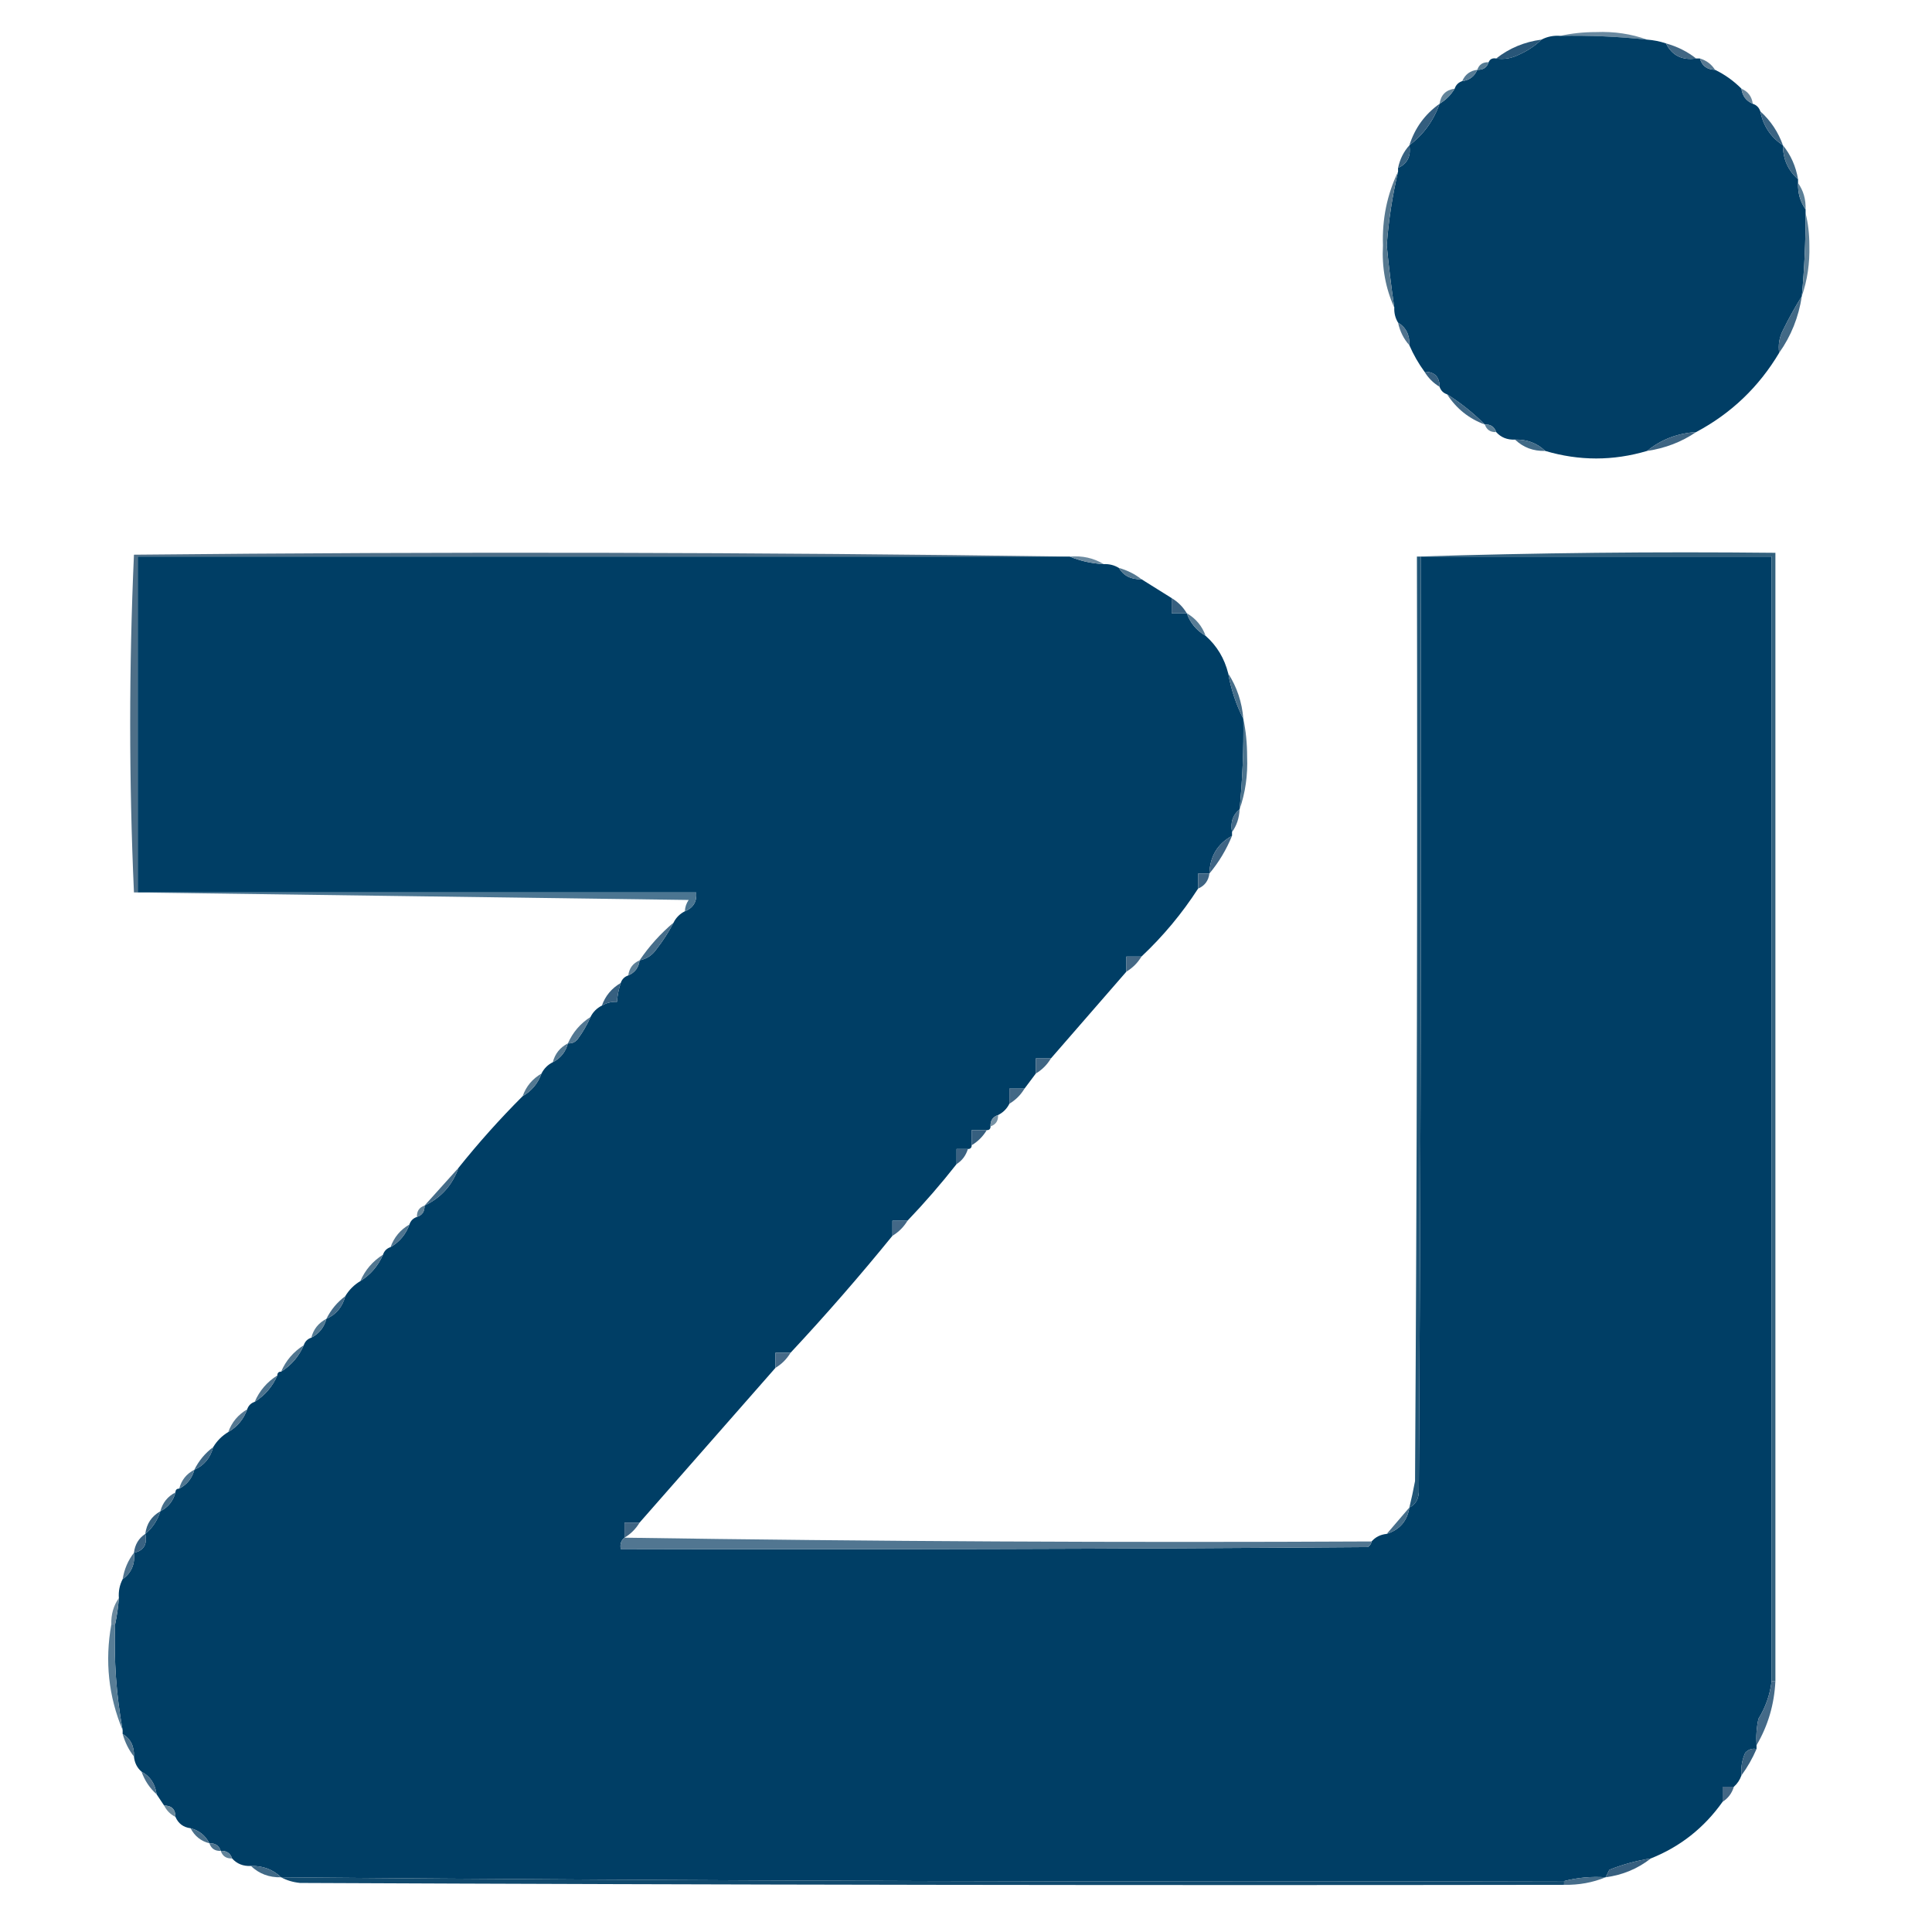
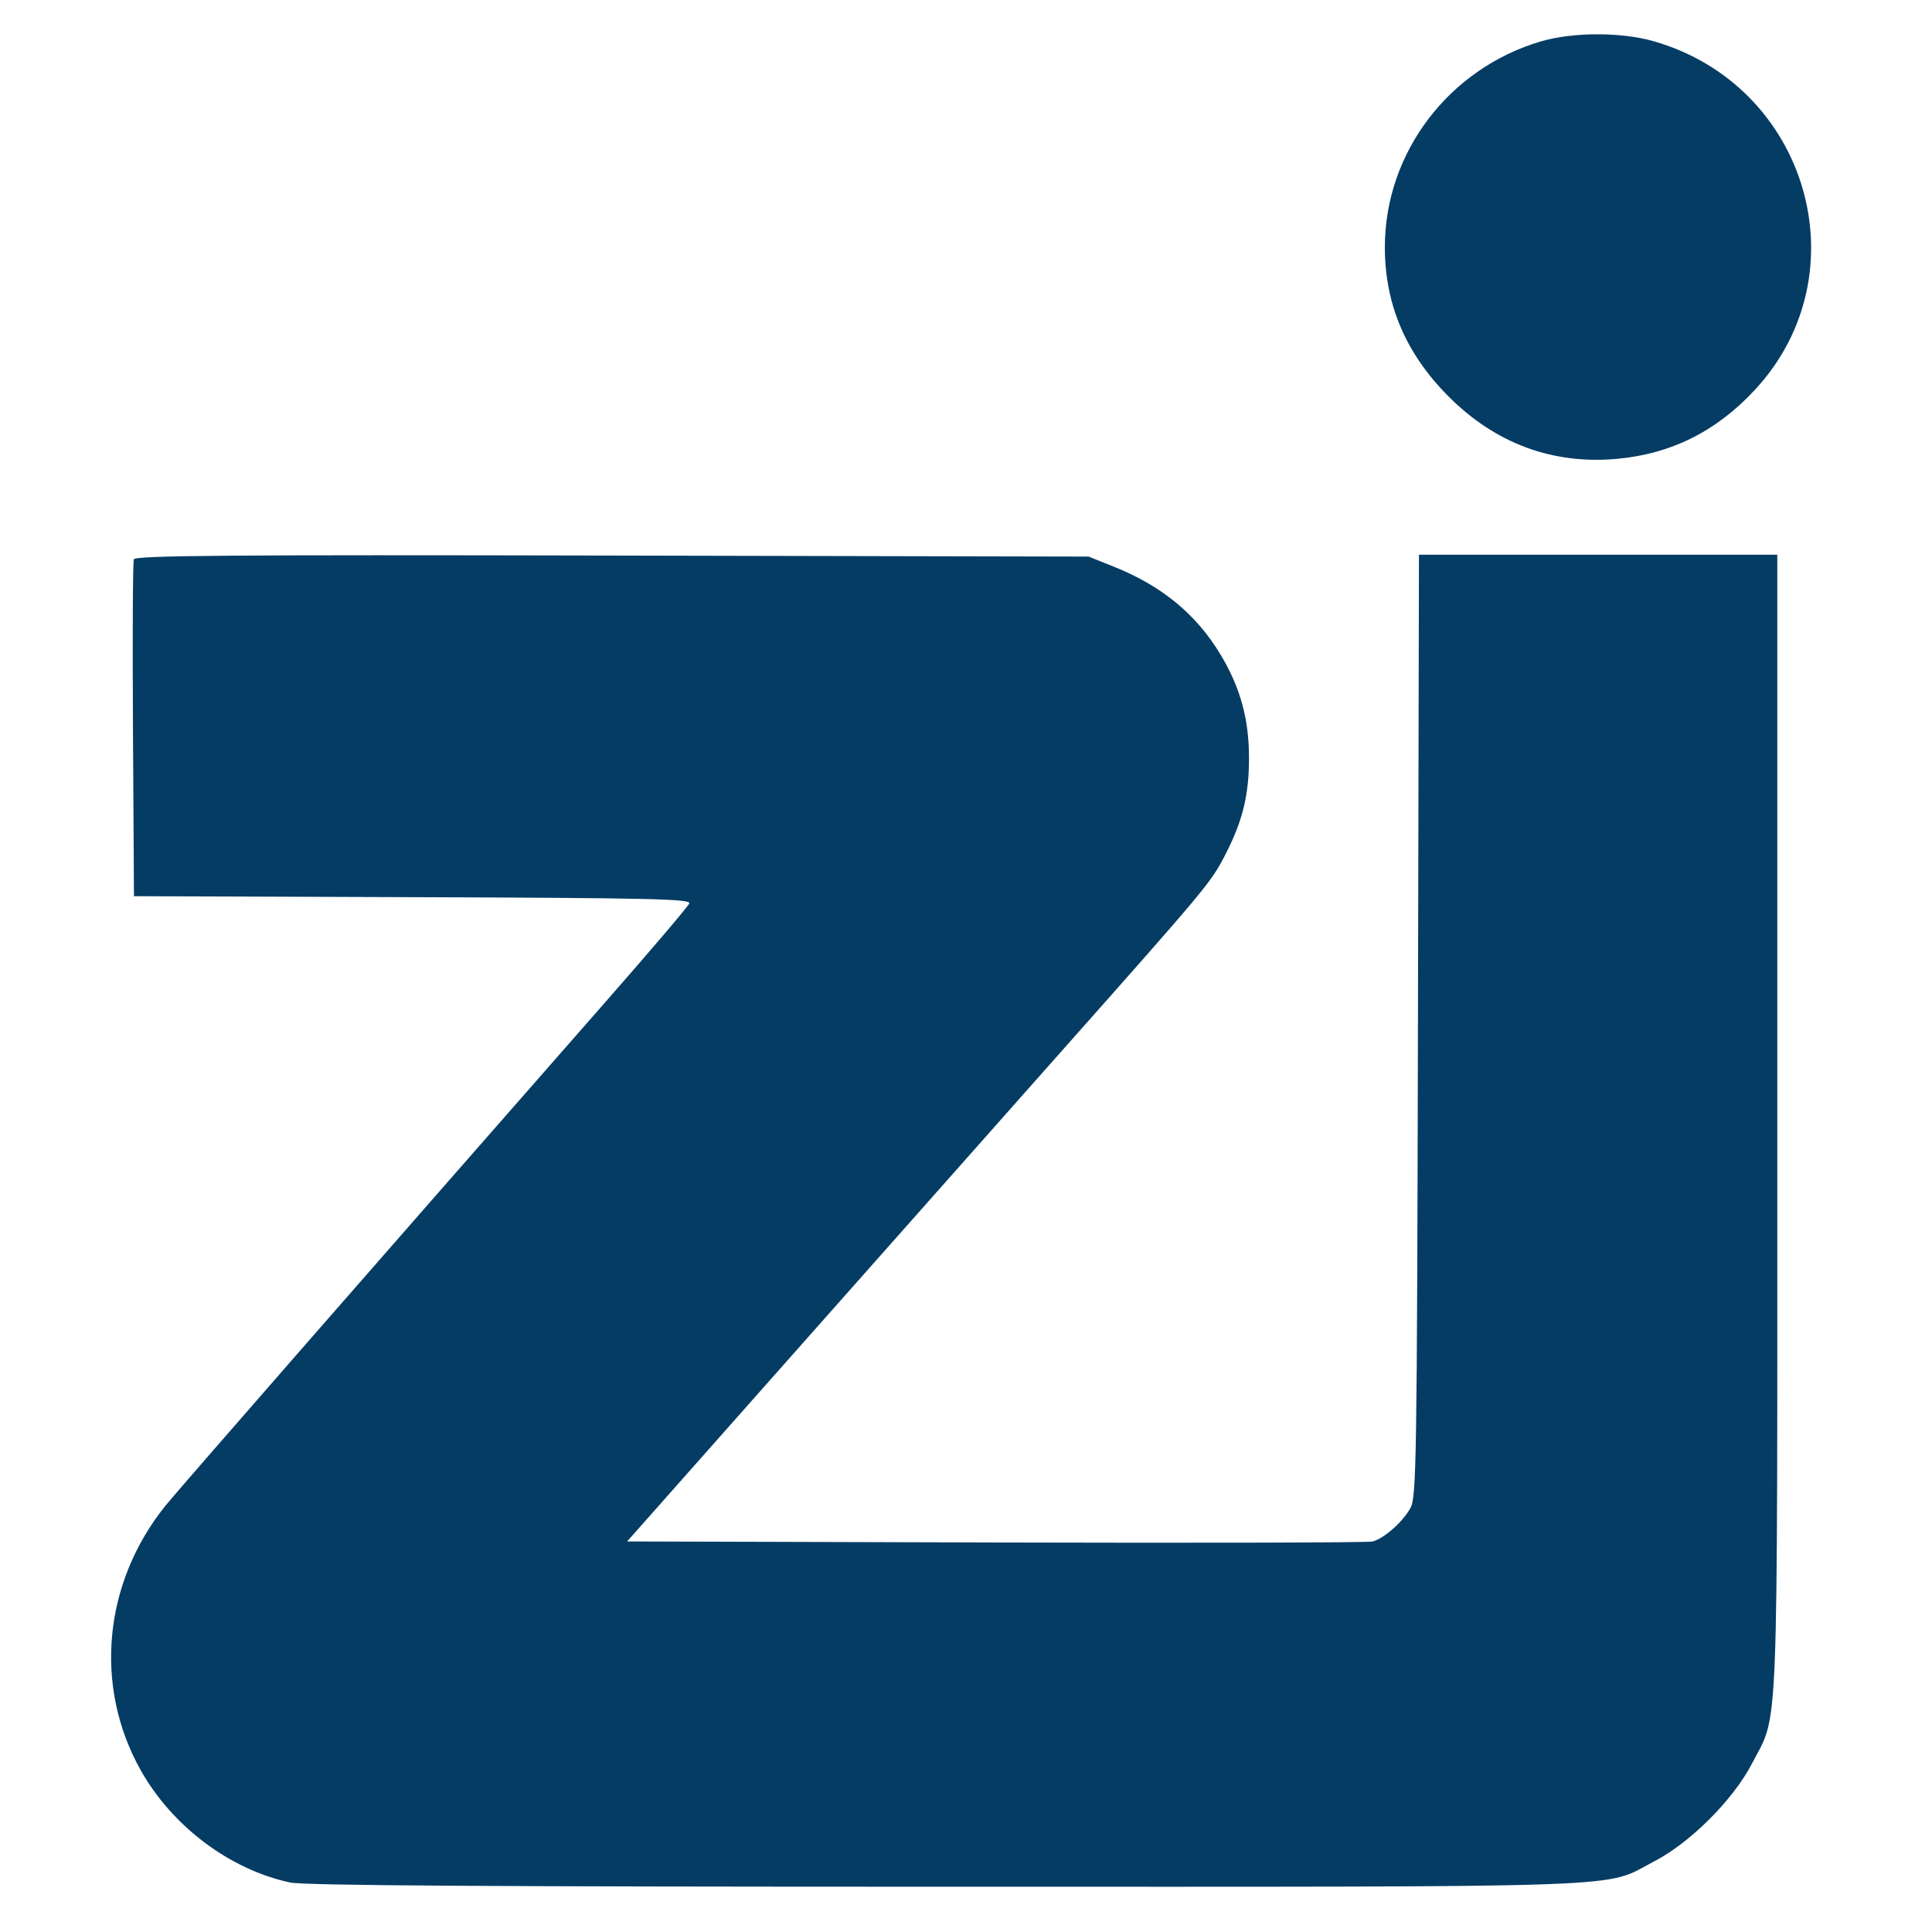
- <svg xmlns="http://www.w3.org/2000/svg" version="1.1" width="512px" height="512px" style="shape-rendering:geometricPrecision; text-rendering:geometricPrecision; image-rendering:optimizeQuality; fill-rule:evenodd; clip-rule:evenodd">
-   <g>
-     <path style="opacity:1" fill="#6989a0" d="M 413.5,9.5 C 416.482,8.835 419.648,8.502 423,8.5C 427.772,8.308 432.272,8.975 436.5,10.5C 428.862,9.687 421.196,9.354 413.5,9.5 Z" />
-   </g>
-   <g>
-     <path style="opacity:1" fill="#013e65" d="M 413.5,9.5 C 421.196,9.354 428.862,9.687 436.5,10.5C 438.216,10.629 439.883,10.962 441.5,11.5C 443.107,14.715 445.774,16.049 449.5,15.5C 449.833,15.5 450.167,15.5 450.5,15.5C 451.035,17.446 452.368,18.446 454.5,18.5C 457.093,19.754 459.427,21.42 461.5,23.5C 461.738,25.404 462.738,26.738 464.5,27.5C 465.5,27.833 466.167,28.5 466.5,29.5C 467.262,33.367 469.262,36.367 472.5,38.5C 472.502,42.164 473.835,45.164 476.5,47.5C 476.5,47.833 476.5,48.167 476.5,48.5C 476.41,51.152 477.076,53.486 478.5,55.5C 478.5,55.833 478.5,56.167 478.5,56.5C 478.521,63.854 478.187,71.187 477.5,78.5C 475.687,81.406 474.021,84.406 472.5,87.5C 471.534,89.396 471.201,91.396 471.5,93.5C 466.095,102.572 458.762,109.572 449.5,114.5C 444.522,114.814 440.188,116.48 436.5,119.5C 427.5,122.167 418.5,122.167 409.5,119.5C 407.316,117.415 404.649,116.415 401.5,116.5C 399.447,116.598 397.78,115.931 396.5,114.5C 396.027,113.094 395.027,112.427 393.5,112.5C 390.461,109.46 387.127,106.794 383.5,104.5C 382.5,104.167 381.833,103.5 381.5,102.5C 381.512,99.858 380.179,98.525 377.5,98.5C 375.902,96.302 374.569,93.969 373.5,91.5C 373.614,88.784 372.614,86.784 370.5,85.5C 369.766,84.292 369.433,82.959 369.5,81.5C 368.694,76.026 368.028,70.526 367.5,65C 367.99,58.399 368.99,51.899 370.5,45.5C 370.5,45.167 370.5,44.833 370.5,44.5C 372.969,43.393 373.969,41.393 373.5,38.5C 377.235,35.677 379.902,32.01 381.5,27.5C 383.167,26.5 384.5,25.167 385.5,23.5C 385.833,22.5 386.5,21.833 387.5,21.5C 389.404,21.262 390.738,20.262 391.5,18.5C 393.027,18.573 394.027,17.906 394.5,16.5C 394.842,15.662 395.508,15.328 396.5,15.5C 398.604,15.799 400.604,15.466 402.5,14.5C 404.849,13.457 406.849,12.124 408.5,10.5C 410.042,9.699 411.708,9.366 413.5,9.5 Z" />
-   </g>
-   <g>
-     <path style="opacity:1" fill="#295678" d="M 408.5,10.5 C 406.849,12.124 404.849,13.457 402.5,14.5C 400.604,15.466 398.604,15.799 396.5,15.5C 399.982,12.764 403.982,11.097 408.5,10.5 Z" />
-   </g>
-   <g>
-     <path style="opacity:1" fill="#416784" d="M 441.5,11.5 C 444.485,12.326 447.151,13.659 449.5,15.5C 445.774,16.049 443.107,14.715 441.5,11.5 Z" />
-   </g>
-   <g>
-     <path style="opacity:1" fill="#577992" d="M 450.5,15.5 C 452.23,16.026 453.564,17.026 454.5,18.5C 452.368,18.446 451.035,17.446 450.5,15.5 Z" />
-   </g>
-   <g>
-     <path style="opacity:1" fill="#557b94" d="M 394.5,16.5 C 394.027,17.906 393.027,18.573 391.5,18.5C 391.973,17.094 392.973,16.427 394.5,16.5 Z" />
-   </g>
-   <g>
-     <path style="opacity:1" fill="#567a94" d="M 391.5,18.5 C 390.738,20.262 389.404,21.262 387.5,21.5C 388.262,19.738 389.596,18.738 391.5,18.5 Z" />
-   </g>
-   <g>
-     <path style="opacity:1" fill="#68869c" d="M 461.5,23.5 C 463.262,24.262 464.262,25.596 464.5,27.5C 462.738,26.738 461.738,25.404 461.5,23.5 Z" />
-   </g>
-   <g>
-     <path style="opacity:1" fill="#62849a" d="M 385.5,23.5 C 384.5,25.167 383.167,26.5 381.5,27.5C 381.833,25.167 383.167,23.833 385.5,23.5 Z" />
-   </g>
-   <g>
-     <path style="opacity:1" fill="#345e7f" d="M 381.5,27.5 C 379.902,32.01 377.235,35.677 373.5,38.5C 374.946,33.939 377.613,30.272 381.5,27.5 Z" />
-   </g>
-   <g>
-     <path style="opacity:1" fill="#3a6382" d="M 466.5,29.5 C 469.241,31.975 471.241,34.975 472.5,38.5C 469.262,36.367 467.262,33.367 466.5,29.5 Z" />
-   </g>
-   <g>
-     <path style="opacity:1" fill="#3f6885" d="M 472.5,38.5 C 474.592,41.088 475.925,44.088 476.5,47.5C 473.835,45.164 472.502,42.164 472.5,38.5 Z" />
-   </g>
-   <g>
-     <path style="opacity:1" fill="#376180" d="M 373.5,38.5 C 373.969,41.393 372.969,43.393 370.5,44.5C 370.992,42.181 371.992,40.181 373.5,38.5 Z" />
-   </g>
-   <g>
-     <path style="opacity:1" fill="#5b7f97" d="M 476.5,48.5 C 477.924,50.514 478.59,52.848 478.5,55.5C 477.076,53.486 476.41,51.152 476.5,48.5 Z" />
-   </g>
-   <g>
-     <path style="opacity:1" fill="#56788f" d="M 370.5,45.5 C 368.99,51.899 367.99,58.399 367.5,65C 368.028,70.526 368.694,76.026 369.5,81.5C 367.176,76.372 366.176,70.872 366.5,65C 366.255,58.053 367.589,51.553 370.5,45.5 Z" />
-   </g>
-   <g>
-     <path style="opacity:1" fill="#5e8097" d="M 478.5,56.5 C 479.164,59.146 479.498,61.979 479.5,65C 479.634,69.758 478.968,74.258 477.5,78.5C 478.187,71.187 478.521,63.854 478.5,56.5 Z" />
-   </g>
-   <g>
-     <path style="opacity:1" fill="#426986" d="M 477.5,78.5 C 476.657,84.043 474.657,89.043 471.5,93.5C 471.201,91.396 471.534,89.396 472.5,87.5C 474.021,84.406 475.687,81.406 477.5,78.5 Z" />
-   </g>
-   <g>
-     <path style="opacity:1" fill="#50738e" d="M 370.5,85.5 C 372.614,86.784 373.614,88.784 373.5,91.5C 371.992,89.819 370.992,87.819 370.5,85.5 Z" />
-   </g>
-   <g>
-     <path style="opacity:1" fill="#376080" d="M 377.5,98.5 C 380.179,98.525 381.512,99.858 381.5,102.5C 379.833,101.5 378.5,100.167 377.5,98.5 Z" />
-   </g>
-   <g>
-     <path style="opacity:1" fill="#406886" d="M 383.5,104.5 C 387.127,106.794 390.461,109.46 393.5,112.5C 389.296,110.967 385.963,108.3 383.5,104.5 Z" />
-   </g>
-   <g>
-     <path style="opacity:1" fill="#5e8198" d="M 393.5,112.5 C 395.027,112.427 396.027,113.094 396.5,114.5C 394.973,114.573 393.973,113.906 393.5,112.5 Z" />
-   </g>
-   <g>
-     <path style="opacity:1" fill="#3d6482" d="M 449.5,114.5 C 445.623,117.129 441.29,118.796 436.5,119.5C 440.188,116.48 444.522,114.814 449.5,114.5 Z" />
-   </g>
-   <g>
-     <path style="opacity:1" fill="#416a87" d="M 401.5,116.5 C 404.649,116.415 407.316,117.415 409.5,119.5C 406.351,119.585 403.684,118.585 401.5,116.5 Z" />
-   </g>
-   <g>
-     <path style="opacity:1" fill="#4e6f88" d="M 283.5,147.5 C 201.167,147.5 118.833,147.5 36.5,147.5C 36.5,177.167 36.5,206.833 36.5,236.5C 36.167,236.5 35.833,236.5 35.5,236.5C 34.168,206.764 34.168,176.931 35.5,147C 118.334,146.168 201.001,146.334 283.5,147.5 Z" />
-   </g>
-   <g>
-     <path style="opacity:1" fill="#003e65" d="M 283.5,147.5 C 286.273,148.657 289.273,149.324 292.5,149.5C 293.959,149.433 295.292,149.766 296.5,150.5C 297.784,152.614 299.784,153.614 302.5,153.5C 305.167,155.167 307.833,156.833 310.5,158.5C 310.5,159.833 310.5,161.167 310.5,162.5C 311.833,162.5 313.167,162.5 314.5,162.5C 315.419,165.089 317.086,167.089 319.5,168.5C 322.502,171.161 324.502,174.495 325.5,178.5C 326.256,182.767 327.589,186.767 329.5,190.5C 329.61,198.525 329.276,206.525 328.5,214.5C 326.692,215.918 326.025,217.918 326.5,220.5C 326.5,220.833 326.5,221.167 326.5,221.5C 322.633,223.638 320.633,226.971 320.5,231.5C 319.5,231.5 318.5,231.5 317.5,231.5C 317.5,232.833 317.5,234.167 317.5,235.5C 313.247,242.09 308.247,248.09 302.5,253.5C 301.167,253.5 299.833,253.5 298.5,253.5C 298.5,254.833 298.5,256.167 298.5,257.5C 291.804,265.192 285.138,272.859 278.5,280.5C 277.167,280.5 275.833,280.5 274.5,280.5C 274.5,281.833 274.5,283.167 274.5,284.5C 273.5,285.833 272.5,287.167 271.5,288.5C 270.167,288.5 268.833,288.5 267.5,288.5C 267.5,289.833 267.5,291.167 267.5,292.5C 266.833,293.833 265.833,294.833 264.5,295.5C 263.094,295.973 262.427,296.973 262.5,298.5C 262.5,299.167 262.167,299.5 261.5,299.5C 260.167,299.5 258.833,299.5 257.5,299.5C 257.5,300.833 257.5,302.167 257.5,303.5C 257.5,304.167 257.167,304.5 256.5,304.5C 255.5,304.5 254.5,304.5 253.5,304.5C 253.5,305.833 253.5,307.167 253.5,308.5C 249.393,313.727 245.06,318.727 240.5,323.5C 239.167,323.5 237.833,323.5 236.5,323.5C 236.5,324.833 236.5,326.167 236.5,327.5C 227.844,338.154 218.844,348.488 209.5,358.5C 208.167,358.5 206.833,358.5 205.5,358.5C 205.5,359.833 205.5,361.167 205.5,362.5C 193.471,376.192 181.471,389.859 169.5,403.5C 168.167,403.5 166.833,403.5 165.5,403.5C 165.5,404.833 165.5,406.167 165.5,407.5C 164.596,408.209 164.263,409.209 164.5,410.5C 230.501,410.667 296.501,410.5 362.5,410C 363.056,409.617 363.389,409.117 363.5,408.5C 364.514,407.326 365.847,406.66 367.5,406.5C 370.946,405.388 372.946,403.055 373.5,399.5C 375.045,398.77 375.878,397.437 376,395.5C 376.5,312.834 376.667,230.167 376.5,147.5C 407.5,147.5 438.5,147.5 469.5,147.5C 469.5,246.833 469.5,346.167 469.5,445.5C 469.068,449.099 467.902,452.432 466,455.5C 465.503,457.81 465.337,460.143 465.5,462.5C 465.5,462.833 465.5,463.167 465.5,463.5C 464.325,463.281 463.325,463.614 462.5,464.5C 461.652,466.409 461.318,468.409 461.5,470.5C 461.068,471.71 460.401,472.71 459.5,473.5C 458.5,473.5 457.5,473.5 456.5,473.5C 456.5,474.833 456.5,476.167 456.5,477.5C 451.609,484.399 445.275,489.399 437.5,492.5C 433.753,493.081 430.086,494.081 426.5,495.5C 426.137,496.183 425.804,496.85 425.5,497.5C 421.731,497.244 418.064,497.577 414.5,498.5C 301.155,498.817 187.822,498.484 74.5,497.5C 72.316,495.415 69.649,494.415 66.5,494.5C 64.447,494.598 62.78,493.931 61.5,492.5C 61.027,491.094 60.027,490.427 58.5,490.5C 58.027,489.094 57.027,488.427 55.5,488.5C 54.415,486.413 52.749,485.08 50.5,484.5C 48.596,484.262 47.262,483.262 46.5,481.5C 46.5,479.5 45.5,478.5 43.5,478.5C 42.833,477.5 42.167,476.5 41.5,475.5C 41.13,472.733 39.796,470.733 37.5,469.5C 36.326,468.486 35.66,467.153 35.5,465.5C 35.614,462.784 34.614,460.784 32.5,459.5C 32.5,459.167 32.5,458.833 32.5,458.5C 30.823,449.352 30.157,440.018 30.5,430.5C 30.993,428.194 31.326,425.861 31.5,423.5C 31.366,421.708 31.699,420.042 32.5,418.5C 34.834,416.824 35.834,414.491 35.5,411.5C 38.084,410.952 39.084,409.285 38.5,406.5C 40.369,404.966 41.702,402.966 42.5,400.5C 44.587,399.415 45.92,397.749 46.5,395.5C 46.5,394.833 46.833,394.5 47.5,394.5C 49.587,393.415 50.92,391.749 51.5,389.5C 54.086,388.362 55.753,386.362 56.5,383.5C 57.5,381.833 58.833,380.5 60.5,379.5C 62.914,378.089 64.581,376.089 65.5,373.5C 65.833,372.5 66.5,371.833 67.5,371.5C 70.243,369.761 72.243,367.427 73.5,364.5C 73.5,363.833 73.833,363.5 74.5,363.5C 77.243,361.761 79.243,359.427 80.5,356.5C 80.833,355.5 81.5,354.833 82.5,354.5C 84.587,353.415 85.92,351.749 86.5,349.5C 89.086,348.362 90.753,346.362 91.5,343.5C 92.5,341.833 93.833,340.5 95.5,339.5C 98.243,337.761 100.243,335.427 101.5,332.5C 101.833,331.5 102.5,330.833 103.5,330.5C 105.914,329.089 107.581,327.089 108.5,324.5C 108.833,323.5 109.5,322.833 110.5,322.5C 111.906,322.027 112.573,321.027 112.5,319.5C 116.876,317.423 119.876,314.089 121.5,309.5C 126.825,302.843 132.491,296.51 138.5,290.5C 140.914,289.089 142.581,287.089 143.5,284.5C 144.167,283.167 145.167,282.167 146.5,281.5C 148.587,280.415 149.92,278.749 150.5,276.5C 151.496,276.586 152.329,276.252 153,275.5C 154.421,273.595 155.588,271.595 156.5,269.5C 157.167,268.167 158.167,267.167 159.5,266.5C 160.708,265.766 162.041,265.433 163.5,265.5C 163.629,263.784 163.962,262.117 164.5,260.5C 164.833,259.5 165.5,258.833 166.5,258.5C 168.262,257.738 169.262,256.404 169.5,254.5C 171.371,254.141 172.871,253.141 174,251.5C 175.75,249.266 177.25,246.932 178.5,244.5C 179.167,243.167 180.167,242.167 181.5,241.5C 183.727,240.599 184.727,238.933 184.5,236.5C 135.167,236.5 85.833,236.5 36.5,236.5C 36.5,206.833 36.5,177.167 36.5,147.5C 118.833,147.5 201.167,147.5 283.5,147.5 Z" />
-   </g>
-   <g>
-     <path style="opacity:1" fill="#215677" d="M 375.5,147.5 C 375.833,147.5 376.167,147.5 376.5,147.5C 376.667,230.167 376.5,312.834 376,395.5C 375.878,397.437 375.045,398.77 373.5,399.5C 374.06,397.199 374.56,394.866 375,392.5C 375.5,310.834 375.667,229.167 375.5,147.5 Z" />
-   </g>
-   <g>
-     <path style="opacity:1" fill="#6b8aa0" d="M 283.5,147.5 C 286.829,147.215 289.829,147.882 292.5,149.5C 289.273,149.324 286.273,148.657 283.5,147.5 Z" />
-   </g>
-   <g>
-     <path style="opacity:1" fill="#33617e" d="M 375.5,147.5 C 406.996,146.502 438.662,146.168 470.5,146.5C 470.5,246.167 470.5,345.833 470.5,445.5C 470.167,445.5 469.833,445.5 469.5,445.5C 469.5,346.167 469.5,246.833 469.5,147.5C 438.5,147.5 407.5,147.5 376.5,147.5C 376.167,147.5 375.833,147.5 375.5,147.5 Z" />
-   </g>
-   <g>
-     <path style="opacity:1" fill="#537790" d="M 296.5,150.5 C 298.75,151.13 300.75,152.13 302.5,153.5C 299.784,153.614 297.784,152.614 296.5,150.5 Z" />
-   </g>
-   <g>
-     <path style="opacity:1" fill="#386080" d="M 310.5,158.5 C 312.167,159.5 313.5,160.833 314.5,162.5C 313.167,162.5 311.833,162.5 310.5,162.5C 310.5,161.167 310.5,159.833 310.5,158.5 Z" />
-   </g>
-   <g>
-     <path style="opacity:1" fill="#587c95" d="M 314.5,162.5 C 316.914,163.911 318.581,165.911 319.5,168.5C 317.086,167.089 315.419,165.089 314.5,162.5 Z" />
-   </g>
-   <g>
-     <path style="opacity:1" fill="#466e8a" d="M 325.5,178.5 C 327.806,182.085 329.139,186.085 329.5,190.5C 327.589,186.767 326.256,182.767 325.5,178.5 Z" />
-   </g>
-   <g>
-     <path style="opacity:1" fill="#4c738d" d="M 329.5,190.5 C 330.165,193.649 330.498,196.982 330.5,200.5C 330.7,205.437 330.033,210.104 328.5,214.5C 329.276,206.525 329.61,198.525 329.5,190.5 Z" />
-   </g>
-   <g>
-     <path style="opacity:1" fill="#456b89" d="M 328.5,214.5 C 328.405,216.786 327.738,218.786 326.5,220.5C 326.025,217.918 326.692,215.918 328.5,214.5 Z" />
-   </g>
-   <g>
-     <path style="opacity:1" fill="#3f6584" d="M 326.5,221.5 C 324.988,225.201 322.988,228.534 320.5,231.5C 320.633,226.971 322.633,223.638 326.5,221.5 Z" />
-   </g>
-   <g>
-     <path style="opacity:1" fill="#3d6483" d="M 320.5,231.5 C 320.262,233.404 319.262,234.738 317.5,235.5C 317.5,234.167 317.5,232.833 317.5,231.5C 318.5,231.5 319.5,231.5 320.5,231.5 Z" />
-   </g>
-   <g>
-     <path style="opacity:1" fill="#4b7591" d="M 35.5,236.5 C 35.833,236.5 36.167,236.5 36.5,236.5C 85.833,236.5 135.167,236.5 184.5,236.5C 184.727,238.933 183.727,240.599 181.5,241.5C 181.539,240.417 181.873,239.417 182.5,238.5C 133.335,237.833 84.335,237.167 35.5,236.5 Z" />
-   </g>
-   <g>
-     <path style="opacity:1" fill="#466d8a" d="M 178.5,244.5 C 177.25,246.932 175.75,249.266 174,251.5C 172.871,253.141 171.371,254.141 169.5,254.5C 172.041,250.748 175.041,247.415 178.5,244.5 Z" />
-   </g>
-   <g>
-     <path style="opacity:1" fill="#446885" d="M 302.5,253.5 C 301.5,255.167 300.167,256.5 298.5,257.5C 298.5,256.167 298.5,254.833 298.5,253.5C 299.833,253.5 301.167,253.5 302.5,253.5 Z" />
-   </g>
-   <g>
-     <path style="opacity:1" fill="#5c7f97" d="M 169.5,254.5 C 169.262,256.404 168.262,257.738 166.5,258.5C 166.738,256.596 167.738,255.262 169.5,254.5 Z" />
-   </g>
-   <g>
-     <path style="opacity:1" fill="#376080" d="M 164.5,260.5 C 163.962,262.117 163.629,263.784 163.5,265.5C 162.041,265.433 160.708,265.766 159.5,266.5C 160.419,263.911 162.086,261.911 164.5,260.5 Z" />
-   </g>
-   <g>
-     <path style="opacity:1" fill="#527792" d="M 156.5,269.5 C 155.588,271.595 154.421,273.595 153,275.5C 152.329,276.252 151.496,276.586 150.5,276.5C 151.8,273.568 153.8,271.234 156.5,269.5 Z" />
-   </g>
-   <g>
-     <path style="opacity:1" fill="#537891" d="M 150.5,276.5 C 149.92,278.749 148.587,280.415 146.5,281.5C 147.08,279.251 148.413,277.585 150.5,276.5 Z" />
-   </g>
-   <g>
-     <path style="opacity:1" fill="#406684" d="M 278.5,280.5 C 277.5,282.167 276.167,283.5 274.5,284.5C 274.5,283.167 274.5,281.833 274.5,280.5C 275.833,280.5 277.167,280.5 278.5,280.5 Z" />
-   </g>
-   <g>
-     <path style="opacity:1" fill="#537891" d="M 143.5,284.5 C 142.581,287.089 140.914,289.089 138.5,290.5C 139.419,287.911 141.086,285.911 143.5,284.5 Z" />
-   </g>
-   <g>
-     <path style="opacity:1" fill="#436886" d="M 271.5,288.5 C 270.5,290.167 269.167,291.5 267.5,292.5C 267.5,291.167 267.5,289.833 267.5,288.5C 268.833,288.5 270.167,288.5 271.5,288.5 Z" />
-   </g>
-   <g>
-     <path style="opacity:1" fill="#7692a5" d="M 264.5,295.5 C 264.573,297.027 263.906,298.027 262.5,298.5C 262.427,296.973 263.094,295.973 264.5,295.5 Z" />
-   </g>
-   <g>
-     <path style="opacity:1" fill="#365f7f" d="M 261.5,299.5 C 260.5,301.167 259.167,302.5 257.5,303.5C 257.5,302.167 257.5,300.833 257.5,299.5C 258.833,299.5 260.167,299.5 261.5,299.5 Z" />
-   </g>
-   <g>
-     <path style="opacity:1" fill="#3b6282" d="M 256.5,304.5 C 255.974,306.23 254.974,307.564 253.5,308.5C 253.5,307.167 253.5,305.833 253.5,304.5C 254.5,304.5 255.5,304.5 256.5,304.5 Z" />
-   </g>
-   <g>
-     <path style="opacity:1" fill="#436b88" d="M 121.5,309.5 C 119.876,314.089 116.876,317.423 112.5,319.5C 115.51,316.126 118.51,312.792 121.5,309.5 Z" />
-   </g>
-   <g>
-     <path style="opacity:1" fill="#608298" d="M 112.5,319.5 C 112.573,321.027 111.906,322.027 110.5,322.5C 110.427,320.973 111.094,319.973 112.5,319.5 Z" />
-   </g>
-   <g>
-     <path style="opacity:1" fill="#436887" d="M 240.5,323.5 C 239.5,325.167 238.167,326.5 236.5,327.5C 236.5,326.167 236.5,324.833 236.5,323.5C 237.833,323.5 239.167,323.5 240.5,323.5 Z" />
-   </g>
-   <g>
-     <path style="opacity:1" fill="#4f748f" d="M 108.5,324.5 C 107.581,327.089 105.914,329.089 103.5,330.5C 104.419,327.911 106.086,325.911 108.5,324.5 Z" />
-   </g>
-   <g>
-     <path style="opacity:1" fill="#517690" d="M 101.5,332.5 C 100.243,335.427 98.243,337.761 95.5,339.5C 96.757,336.573 98.757,334.239 101.5,332.5 Z" />
-   </g>
-   <g>
-     <path style="opacity:1" fill="#426a88" d="M 91.5,343.5 C 90.753,346.362 89.086,348.362 86.5,349.5C 87.701,347.091 89.367,345.091 91.5,343.5 Z" />
-   </g>
-   <g>
-     <path style="opacity:1" fill="#537992" d="M 86.5,349.5 C 85.92,351.749 84.587,353.415 82.5,354.5C 83.08,352.251 84.413,350.585 86.5,349.5 Z" />
-   </g>
-   <g>
-     <path style="opacity:1" fill="#466a88" d="M 209.5,358.5 C 208.5,360.167 207.167,361.5 205.5,362.5C 205.5,361.167 205.5,359.833 205.5,358.5C 206.833,358.5 208.167,358.5 209.5,358.5 Z" />
-   </g>
-   <g>
-     <path style="opacity:1" fill="#50758f" d="M 80.5,356.5 C 79.243,359.427 77.243,361.761 74.5,363.5C 75.757,360.573 77.757,358.239 80.5,356.5 Z" />
-   </g>
-   <g>
-     <path style="opacity:1" fill="#4d738e" d="M 73.5,364.5 C 72.243,367.427 70.243,369.761 67.5,371.5C 68.757,368.573 70.757,366.239 73.5,364.5 Z" />
-   </g>
-   <g>
-     <path style="opacity:1" fill="#557892" d="M 65.5,373.5 C 64.581,376.089 62.914,378.089 60.5,379.5C 61.419,376.911 63.086,374.911 65.5,373.5 Z" />
-   </g>
-   <g>
-     <path style="opacity:1" fill="#3e6886" d="M 56.5,383.5 C 55.753,386.362 54.086,388.362 51.5,389.5C 52.701,387.091 54.367,385.091 56.5,383.5 Z" />
-   </g>
-   <g>
-     <path style="opacity:1" fill="#4f7590" d="M 51.5,389.5 C 50.92,391.749 49.587,393.415 47.5,394.5C 48.08,392.251 49.413,390.585 51.5,389.5 Z" />
-   </g>
-   <g>
-     <path style="opacity:1" fill="#456d89" d="M 46.5,395.5 C 45.92,397.749 44.587,399.415 42.5,400.5C 43.08,398.251 44.413,396.585 46.5,395.5 Z" />
-   </g>
-   <g>
-     <path style="opacity:1" fill="#466e8a" d="M 373.5,399.5 C 372.946,403.055 370.946,405.388 367.5,406.5C 369.529,404.142 371.529,401.808 373.5,399.5 Z" />
-   </g>
-   <g>
-     <path style="opacity:1" fill="#3f6583" d="M 169.5,403.5 C 168.5,405.167 167.167,406.5 165.5,407.5C 165.5,406.167 165.5,404.833 165.5,403.5C 166.833,403.5 168.167,403.5 169.5,403.5 Z" />
-   </g>
-   <g>
-     <path style="opacity:1" fill="#356180" d="M 42.5,400.5 C 41.702,402.966 40.369,404.966 38.5,406.5C 38.845,403.802 40.178,401.802 42.5,400.5 Z" />
-   </g>
-   <g>
-     <path style="opacity:1" fill="#517691" d="M 165.5,407.5 C 231.331,408.499 297.331,408.832 363.5,408.5C 363.389,409.117 363.056,409.617 362.5,410C 296.501,410.5 230.501,410.667 164.5,410.5C 164.263,409.209 164.596,408.209 165.5,407.5 Z" />
-   </g>
-   <g>
-     <path style="opacity:1" fill="#396282" d="M 38.5,406.5 C 39.084,409.285 38.084,410.952 35.5,411.5C 35.75,409.326 36.75,407.659 38.5,406.5 Z" />
-   </g>
-   <g>
-     <path style="opacity:1" fill="#4e738e" d="M 35.5,411.5 C 35.834,414.491 34.834,416.824 32.5,418.5C 32.935,415.843 33.935,413.509 35.5,411.5 Z" />
-   </g>
-   <g>
-     <path style="opacity:1" fill="#6b899e" d="M 31.5,423.5 C 31.326,425.861 30.993,428.194 30.5,430.5C 30.167,430.5 29.833,430.5 29.5,430.5C 29.41,427.848 30.076,425.515 31.5,423.5 Z" />
-   </g>
-   <g>
-     <path style="opacity:1" fill="#587d96" d="M 29.5,430.5 C 29.833,430.5 30.167,430.5 30.5,430.5C 30.157,440.018 30.823,449.352 32.5,458.5C 28.758,449.555 27.758,440.221 29.5,430.5 Z" />
-   </g>
-   <g>
-     <path style="opacity:1" fill="#446a88" d="M 469.5,445.5 C 469.833,445.5 470.167,445.5 470.5,445.5C 470.207,451.675 468.541,457.342 465.5,462.5C 465.337,460.143 465.503,457.81 466,455.5C 467.902,452.432 469.068,449.099 469.5,445.5 Z" />
-   </g>
-   <g>
-     <path style="opacity:1" fill="#4d728c" d="M 32.5,459.5 C 34.614,460.784 35.614,462.784 35.5,465.5C 34.13,463.75 33.13,461.75 32.5,459.5 Z" />
-   </g>
-   <g>
-     <path style="opacity:1" fill="#37607f" d="M 465.5,463.5 C 464.404,466.032 463.071,468.365 461.5,470.5C 461.318,468.409 461.652,466.409 462.5,464.5C 463.325,463.614 464.325,463.281 465.5,463.5 Z" />
-   </g>
-   <g>
-     <path style="opacity:1" fill="#4b708c" d="M 37.5,469.5 C 39.796,470.733 41.13,472.733 41.5,475.5C 39.684,473.882 38.351,471.882 37.5,469.5 Z" />
-   </g>
-   <g>
-     <path style="opacity:1" fill="#436785" d="M 459.5,473.5 C 458.974,475.23 457.974,476.564 456.5,477.5C 456.5,476.167 456.5,474.833 456.5,473.5C 457.5,473.5 458.5,473.5 459.5,473.5 Z" />
-   </g>
-   <g>
-     <path style="opacity:1" fill="#6b899c" d="M 43.5,478.5 C 45.5,478.5 46.5,479.5 46.5,481.5C 45.167,480.833 44.167,479.833 43.5,478.5 Z" />
-   </g>
-   <g>
-     <path style="opacity:1" fill="#4a708b" d="M 50.5,484.5 C 52.749,485.08 54.415,486.413 55.5,488.5C 53.251,487.92 51.585,486.587 50.5,484.5 Z" />
-   </g>
-   <g>
-     <path style="opacity:1" fill="#4d738d" d="M 55.5,488.5 C 57.027,488.427 58.027,489.094 58.5,490.5C 56.973,490.573 55.973,489.906 55.5,488.5 Z" />
-   </g>
-   <g>
-     <path style="opacity:1" fill="#61839a" d="M 58.5,490.5 C 60.027,490.427 61.027,491.094 61.5,492.5C 59.973,492.573 58.973,491.906 58.5,490.5 Z" />
-   </g>
-   <g>
-     <path style="opacity:1" fill="#375f7f" d="M 437.5,492.5 C 434.017,495.237 430.017,496.903 425.5,497.5C 425.804,496.85 426.137,496.183 426.5,495.5C 430.086,494.081 433.753,493.081 437.5,492.5 Z" />
-   </g>
-   <g>
-     <path style="opacity:1" fill="#406986" d="M 66.5,494.5 C 69.649,494.415 72.316,495.415 74.5,497.5C 71.351,497.585 68.684,496.585 66.5,494.5 Z" />
-   </g>
-   <g>
-     <path style="opacity:1" fill="#456c89" d="M 425.5,497.5 C 422.091,498.903 418.425,499.57 414.5,499.5C 414.5,499.167 414.5,498.833 414.5,498.5C 418.064,497.577 421.731,497.244 425.5,497.5 Z" />
-   </g>
-   <g>
-     <path style="opacity:1" fill="#114a6e" d="M 74.5,497.5 C 187.822,498.484 301.155,498.817 414.5,498.5C 414.5,498.833 414.5,499.167 414.5,499.5C 302.833,499.667 191.166,499.5 79.5,499C 77.618,498.802 75.952,498.302 74.5,497.5 Z" />
-   </g>
+ <svg xmlns="http://www.w3.org/2000/svg" width="512" height="512" viewBox="0 0 512 512" version="1.1">
+   <path d="M 408.330 10.975 C 383.912 18.187, 367 40.499, 367 65.500 C 367 80.692, 372.572 93.738, 383.914 105.099 C 396.329 117.536, 411.483 123.145, 428.500 121.601 C 442.933 120.293, 454.968 114.253, 465.176 103.194 C 493.623 72.379, 479.075 22.603, 438.205 10.916 C 429.609 8.457, 416.768 8.483, 408.330 10.975 M 35.466 148.228 C 35.198 148.927, 35.096 169.300, 35.239 193.500 L 35.500 237.500 109.355 237.756 C 172.271 237.975, 183.129 238.221, 182.670 239.417 C 182.374 240.189, 172.523 251.774, 160.779 265.160 C 97.131 337.711, 47.062 395.028, 43.865 399 C 27.413 419.435, 24.814 446.798, 37.216 469 C 45.553 483.923, 60.840 495.441, 76.874 498.880 C 80.614 499.682, 130.028 500, 250.839 500 C 438.074 500, 424.479 500.488, 438.408 493.266 C 447.946 488.320, 459.320 476.946, 464.266 467.408 C 471.459 453.535, 471 465.107, 471 297.790 L 471 147 423.519 147 L 376.038 147 375.769 271.750 C 375.520 387.375, 375.375 396.729, 373.786 399.631 C 371.744 403.360, 366.703 407.794, 363.673 408.525 C 362.478 408.813, 317.555 408.926, 263.846 408.775 L 166.191 408.500 204.718 365 C 225.907 341.075, 259.869 302.759, 280.189 279.854 C 320.729 234.155, 320.926 233.917, 324.968 226 C 329.339 217.436, 331 210.532, 331 200.924 C 331 190.554, 328.718 182.242, 323.472 173.500 C 317.062 162.821, 307.936 155.291, 295.225 150.196 L 288.500 147.500 162.227 147.228 C 60.751 147.009, 35.859 147.205, 35.466 148.228" stroke="none" fill="#043c64" fill-rule="evenodd" />
</svg>
